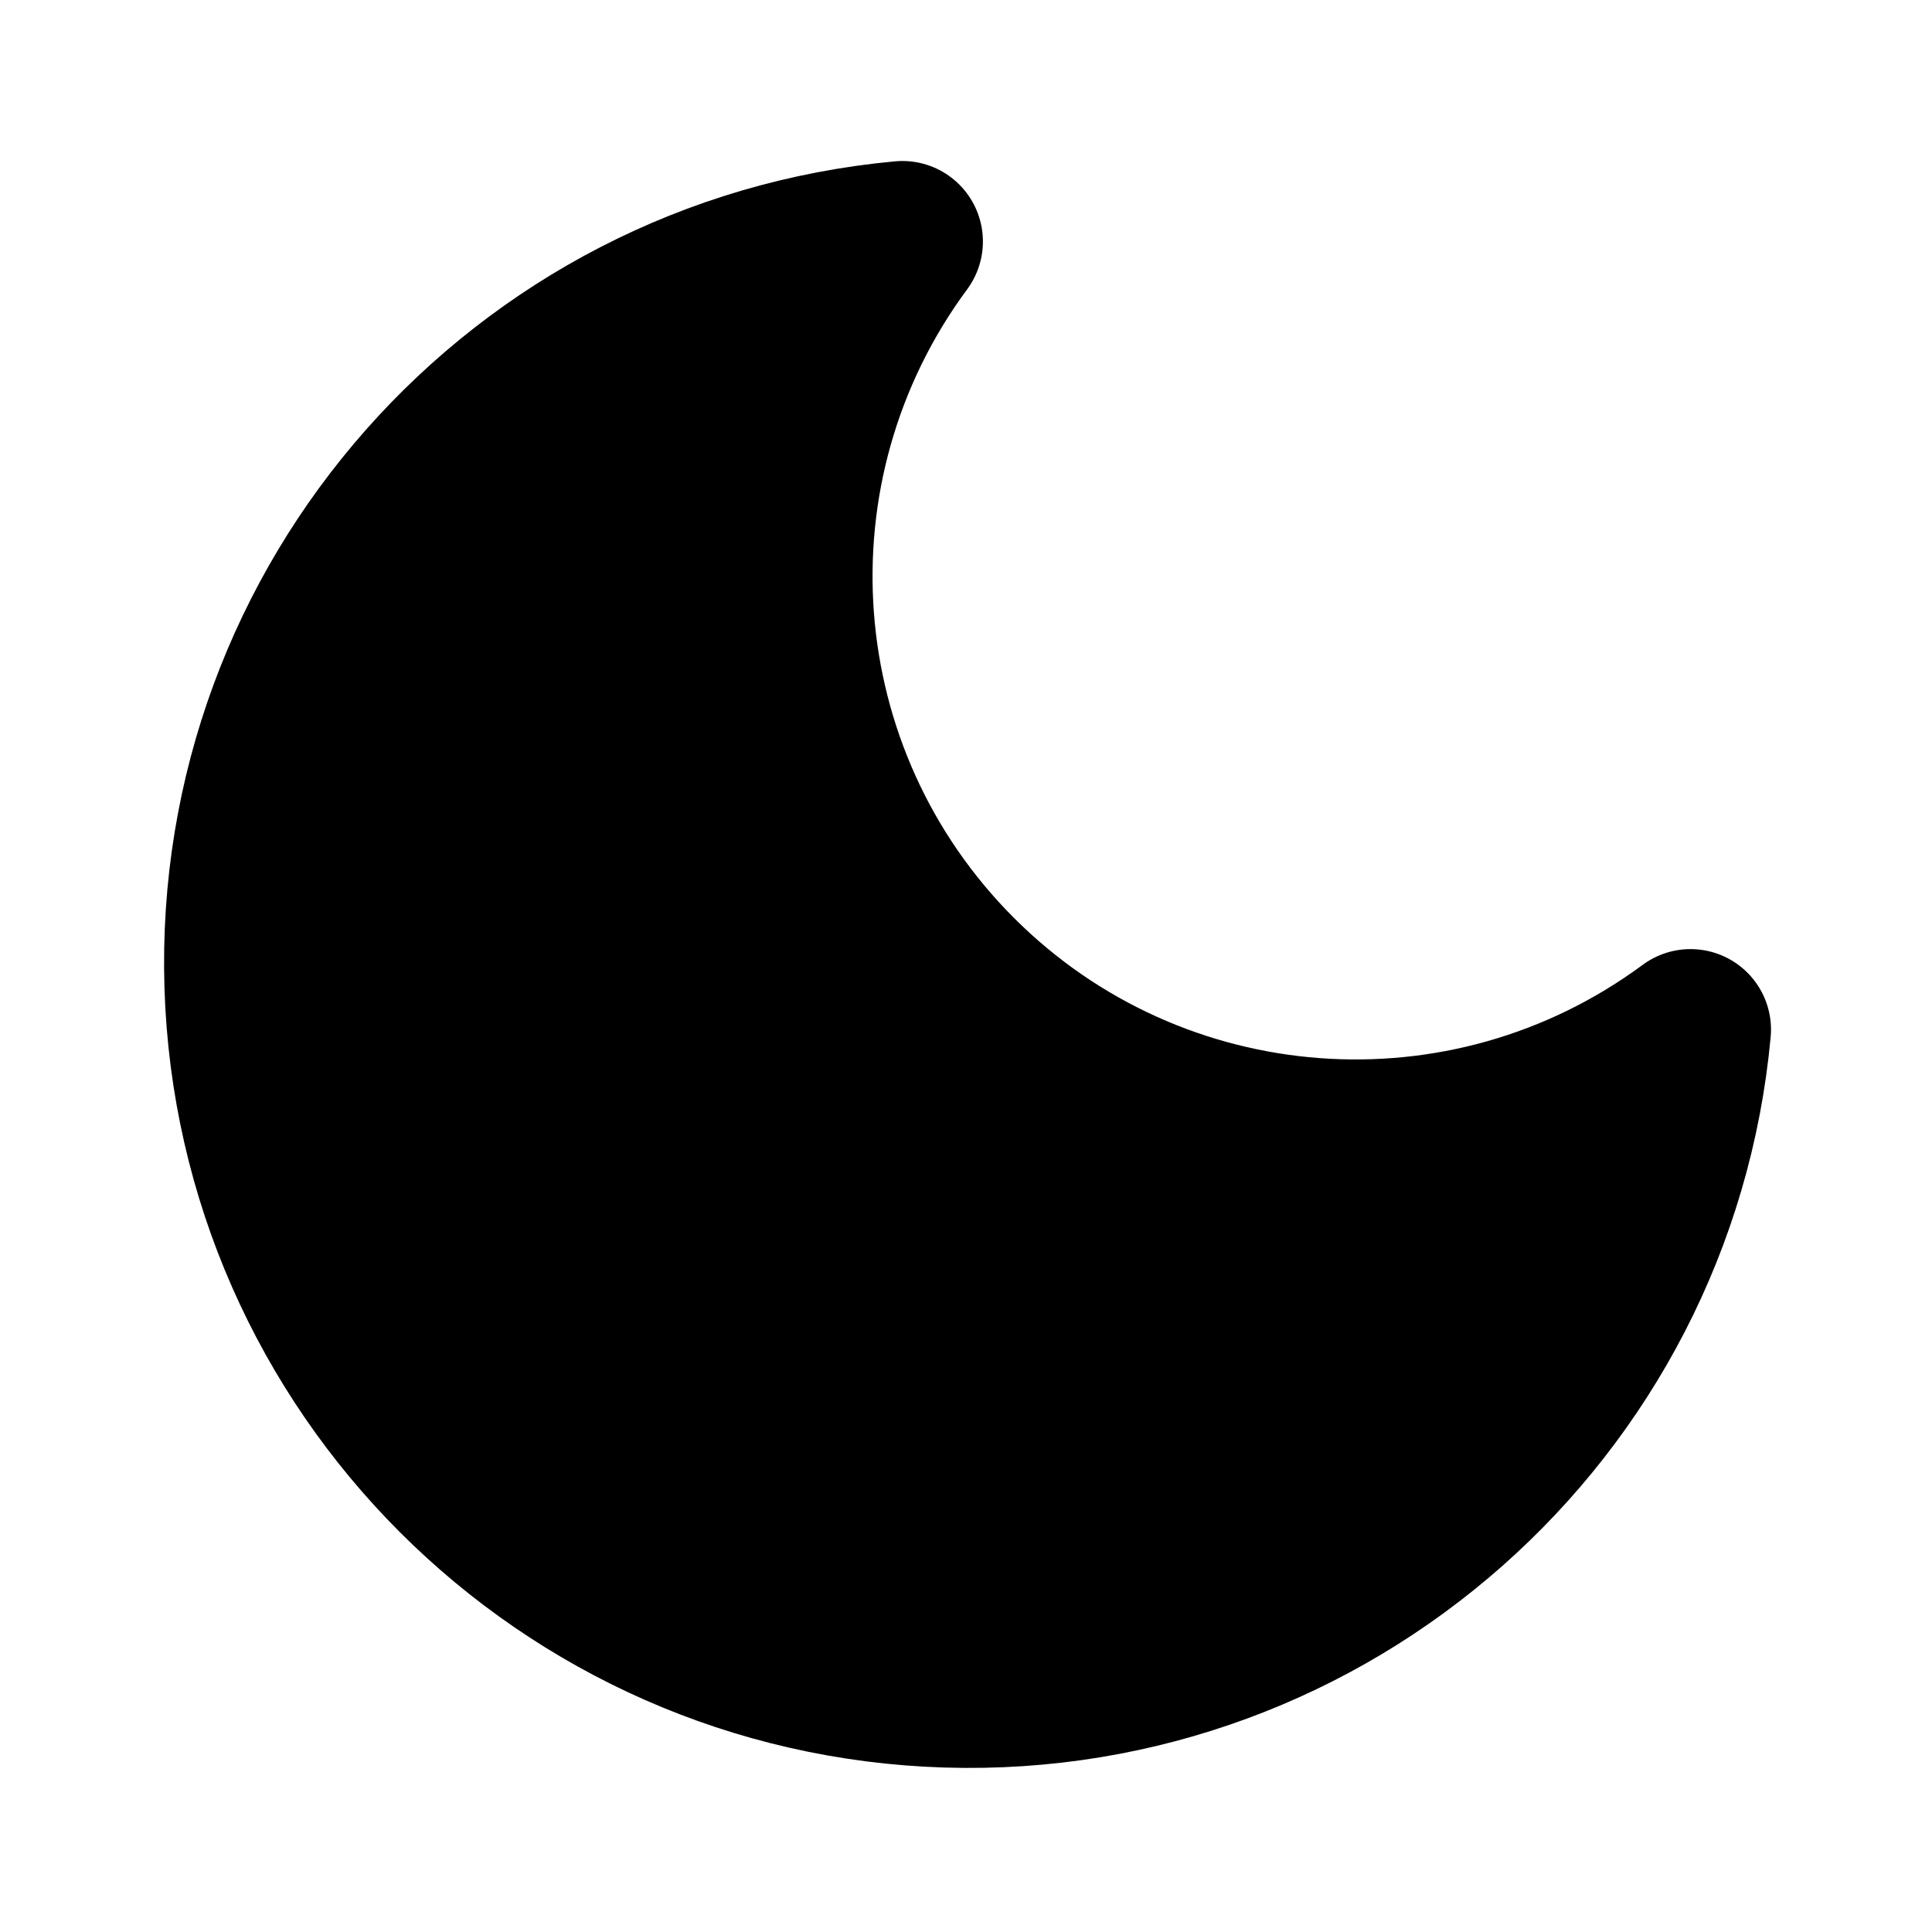
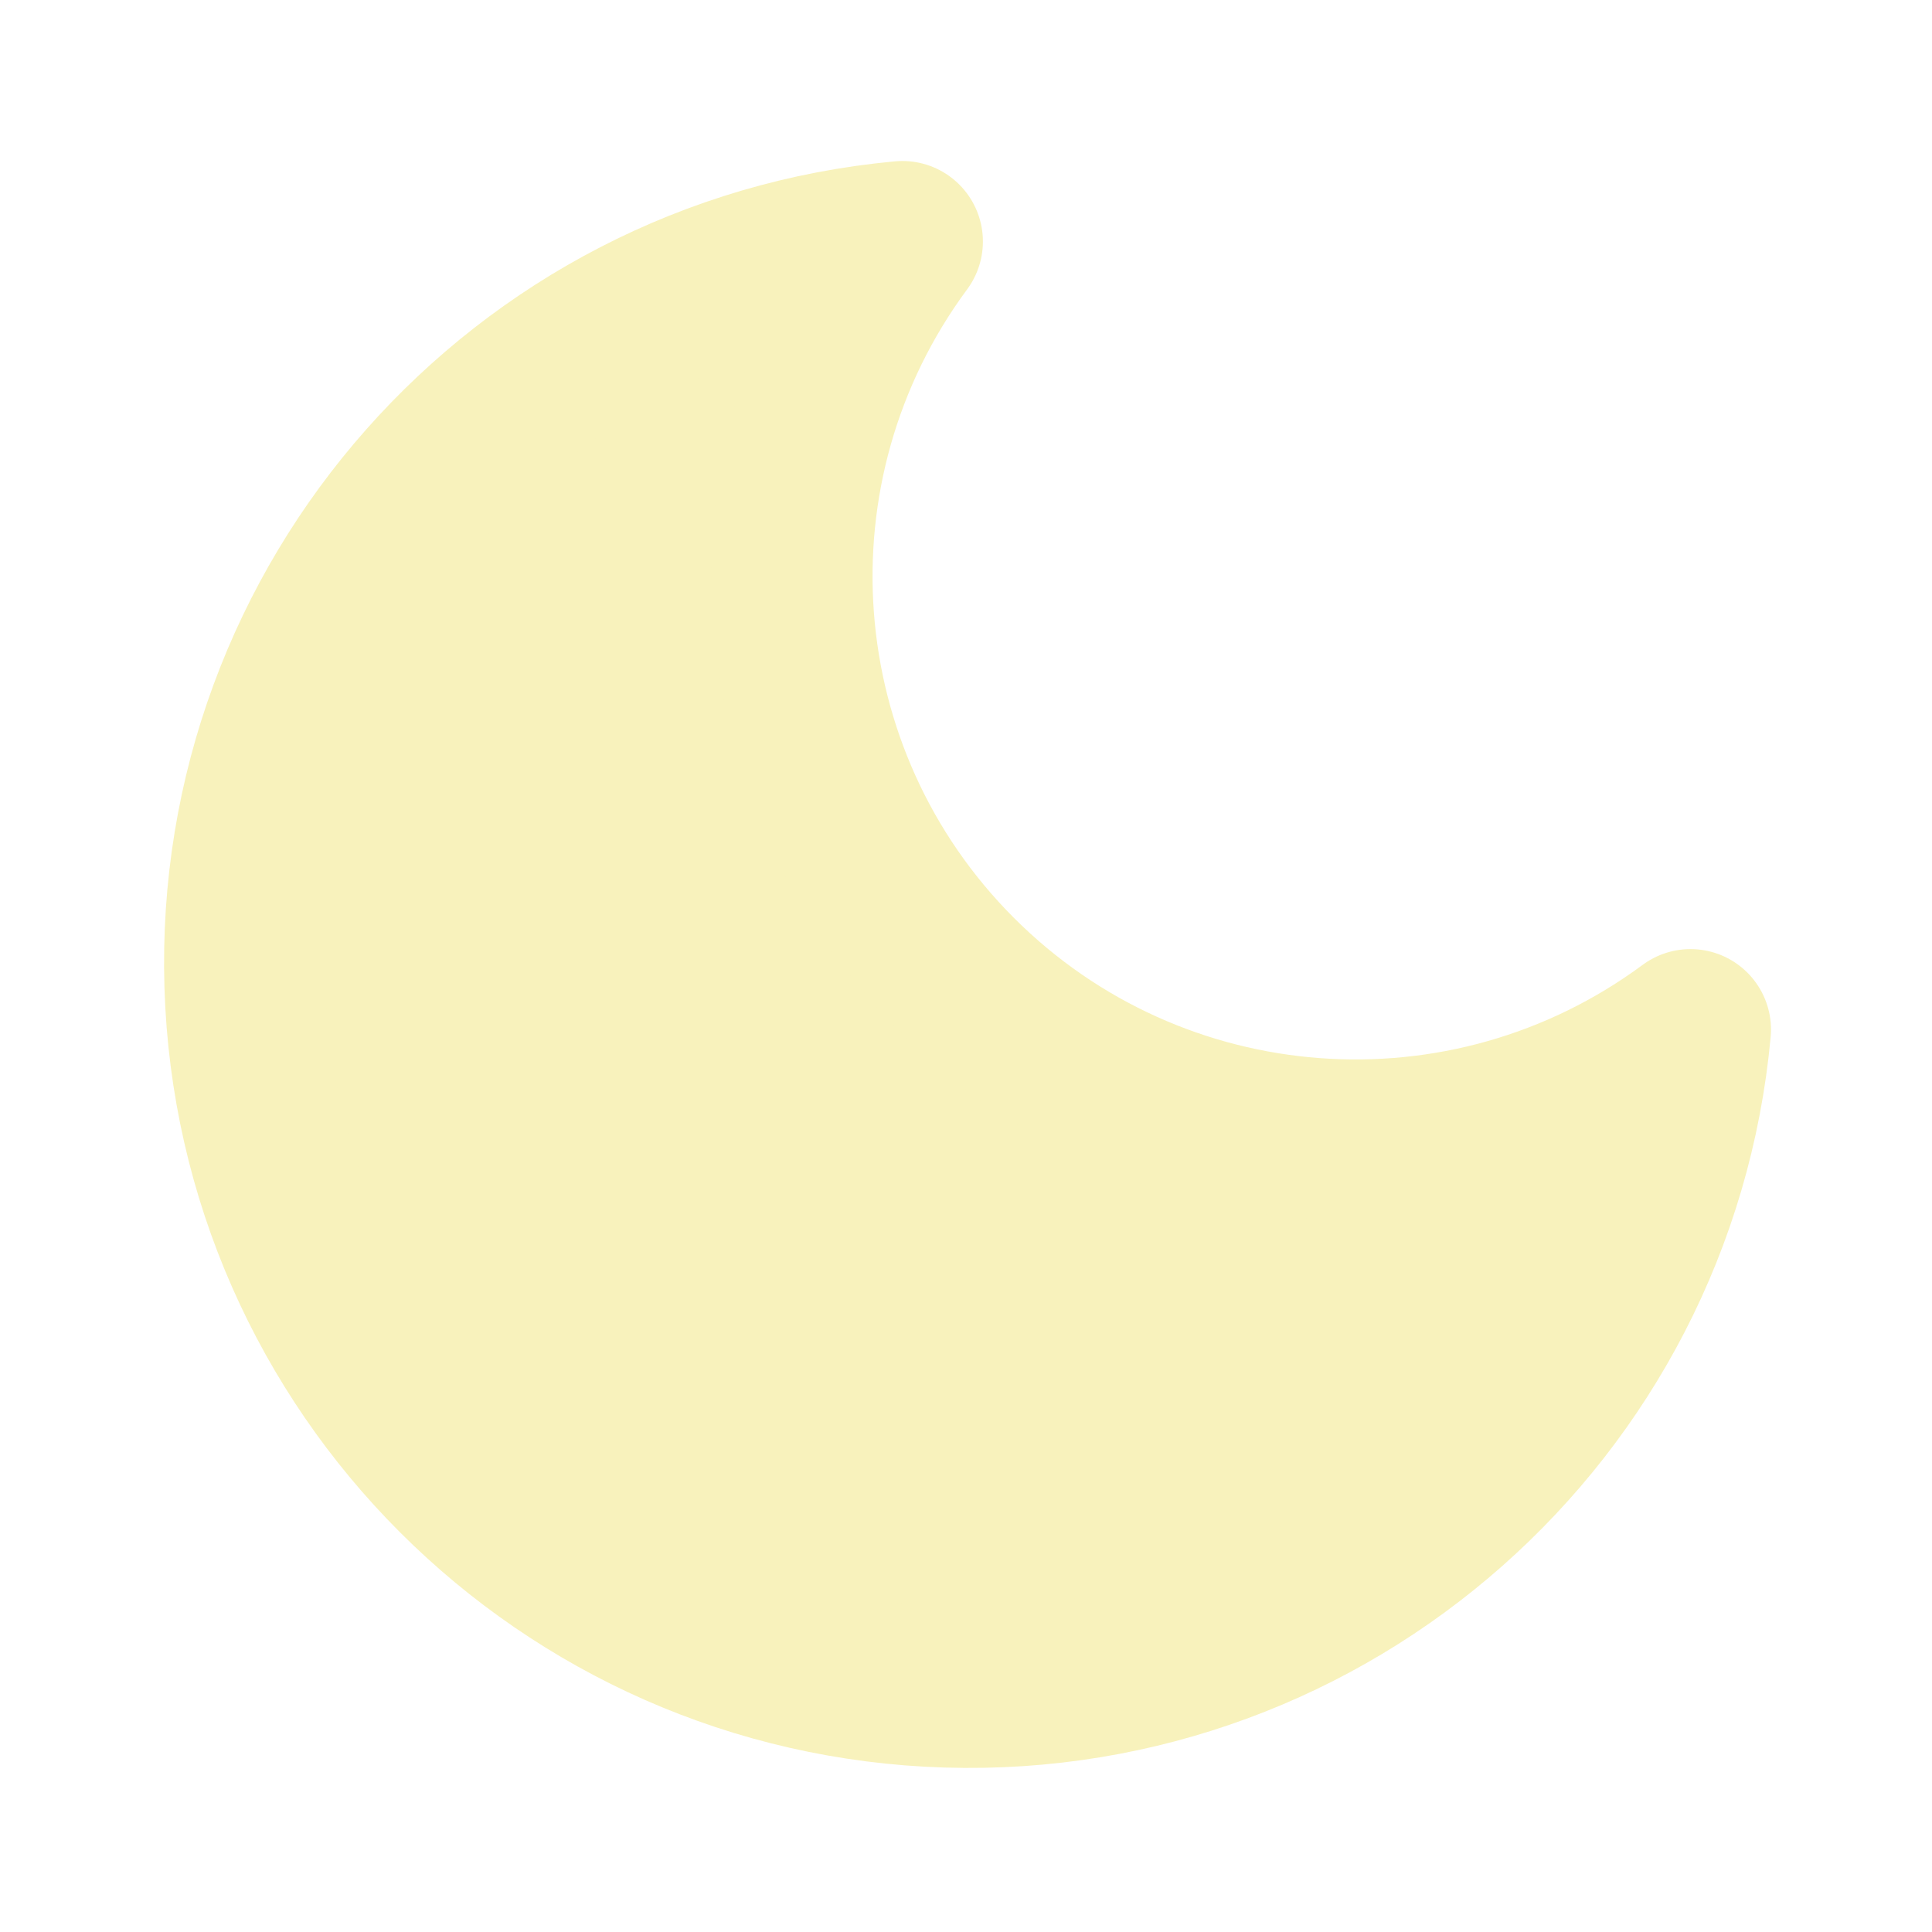
- <svg xmlns="http://www.w3.org/2000/svg" width="24" height="24" viewBox="0 0 24 24" fill="#000" stroke="#000" stroke-width="2" stroke-linecap="round" stroke-linejoin="round">
+ <svg xmlns="http://www.w3.org/2000/svg" width="24" height="24" viewBox="0 0 24 24" fill="#f8f2bc" stroke="#f8f2bc" stroke-width="2" stroke-linecap="round" stroke-linejoin="round">
  <path d="M21 12.79A9 9 0 1 1 11.21 3 7 7 0 0 0 21 12.79z" />
</svg>
